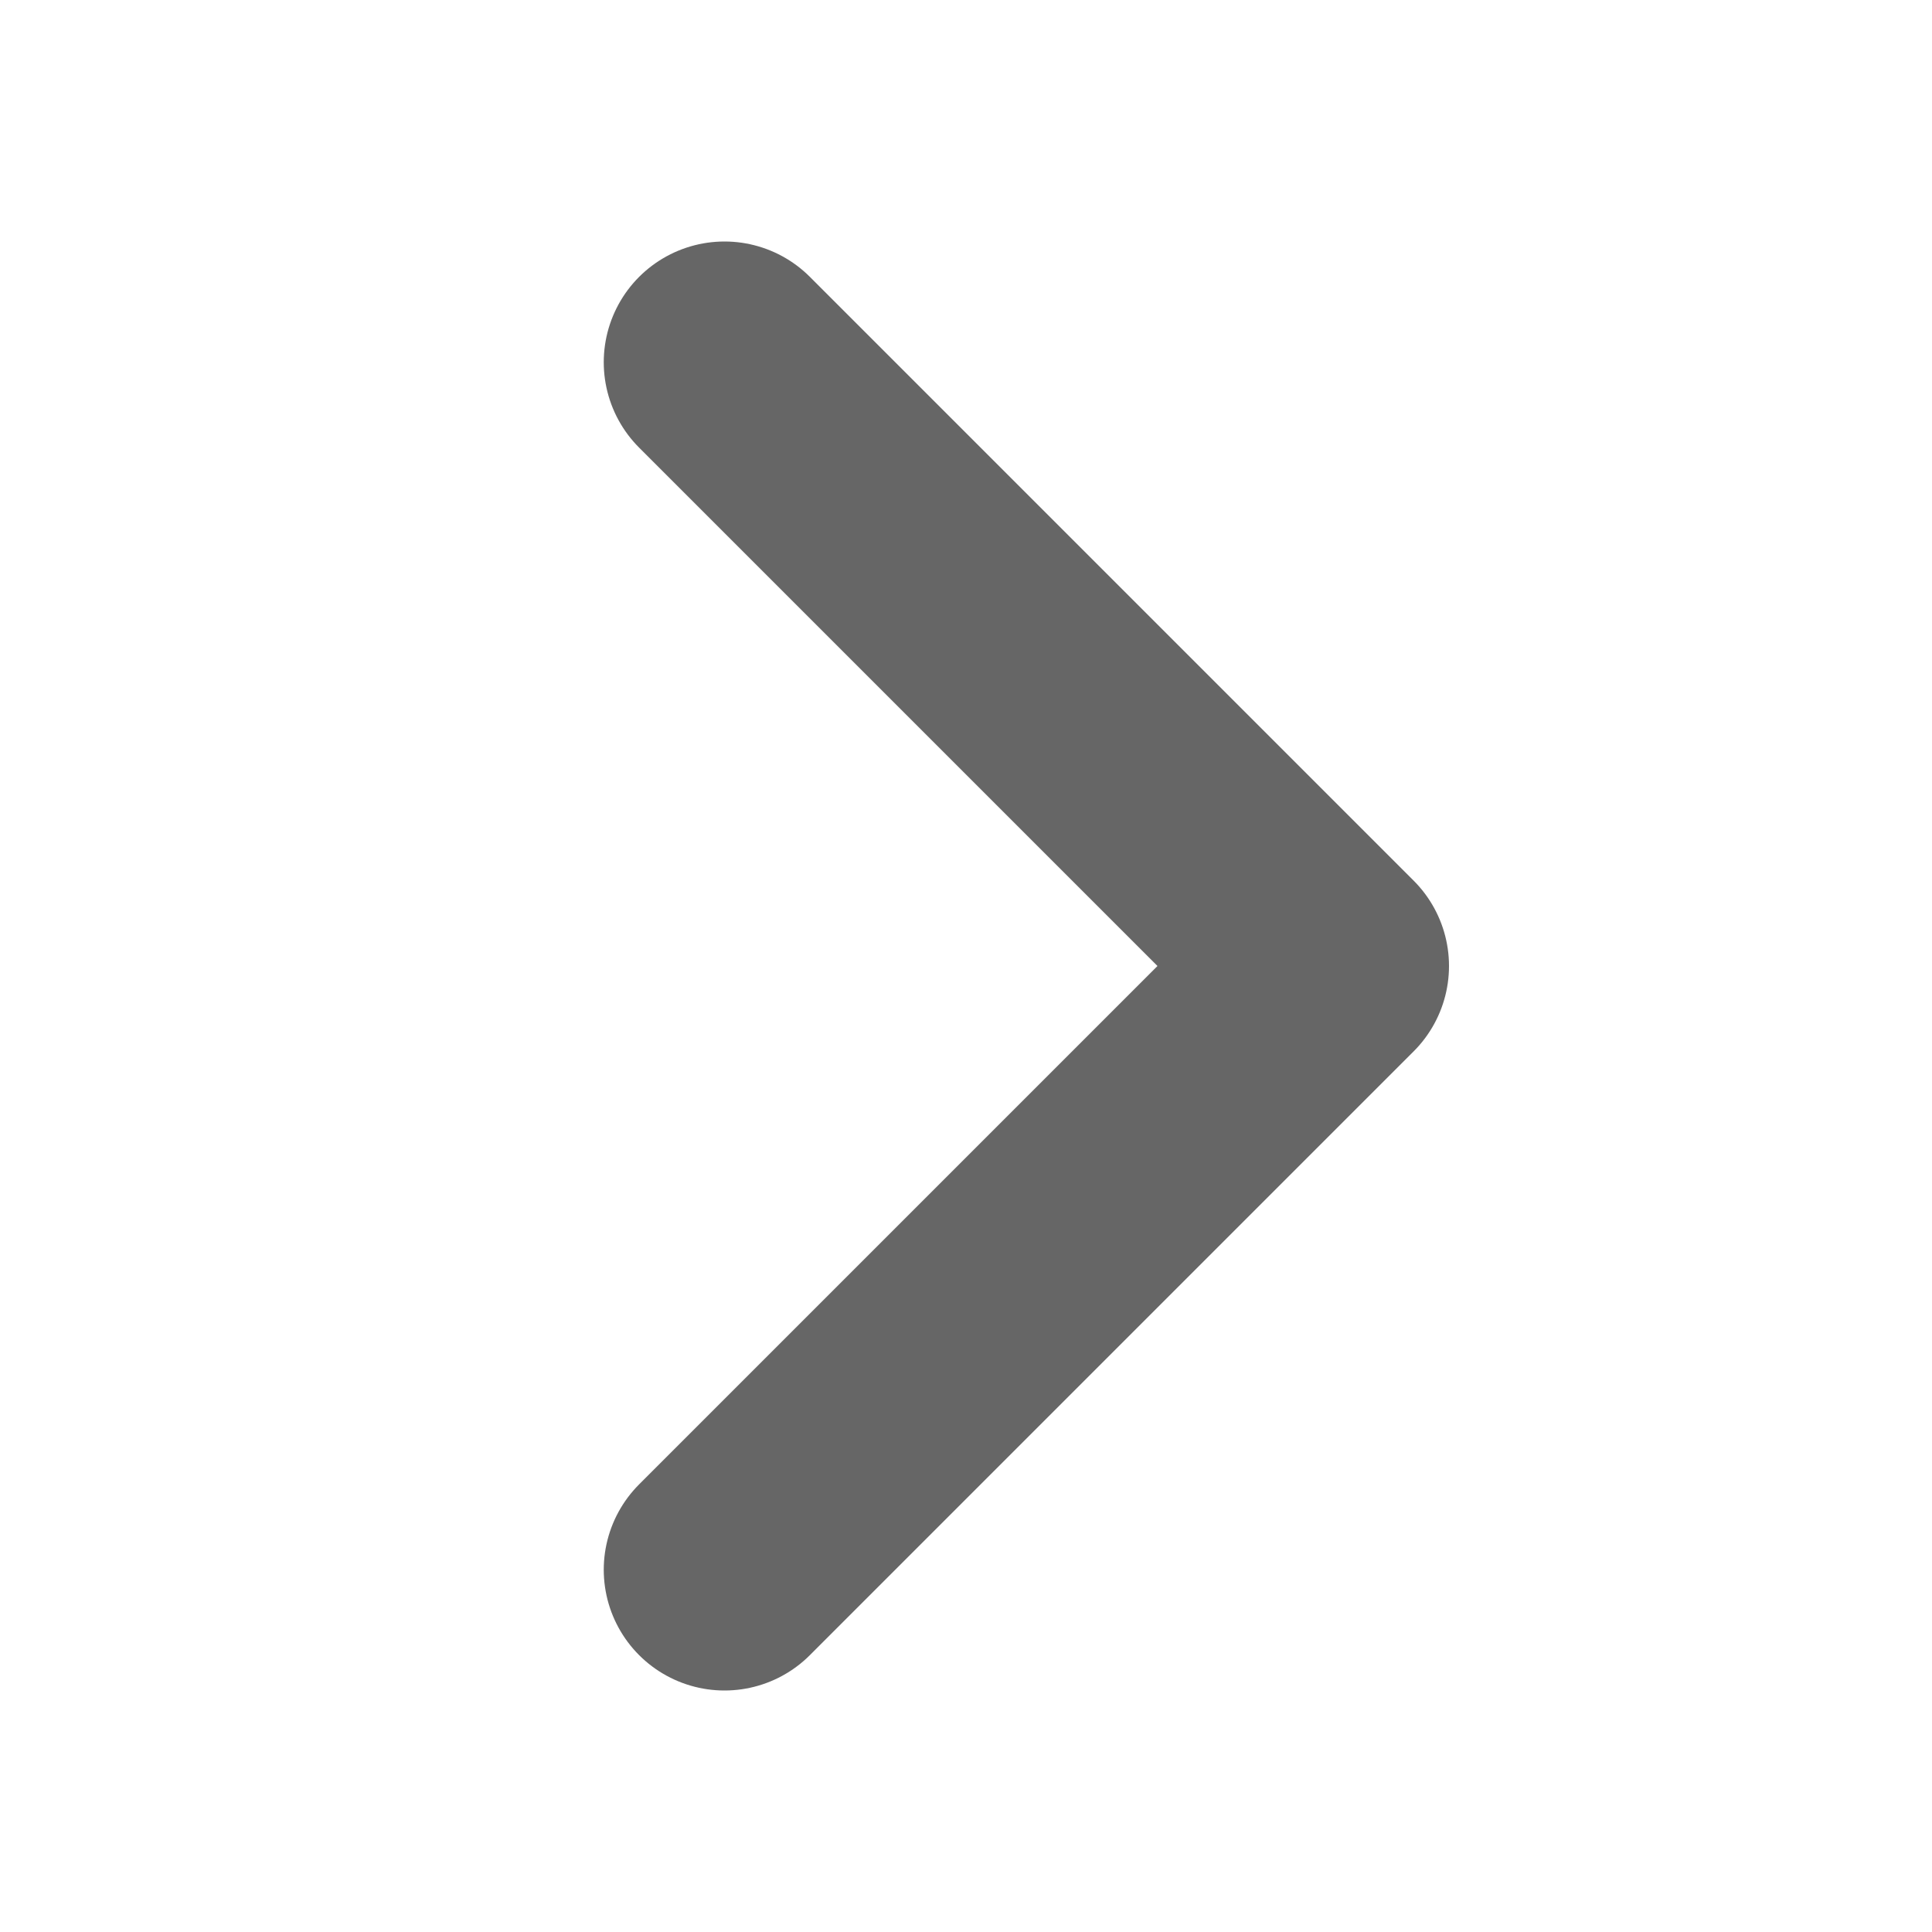
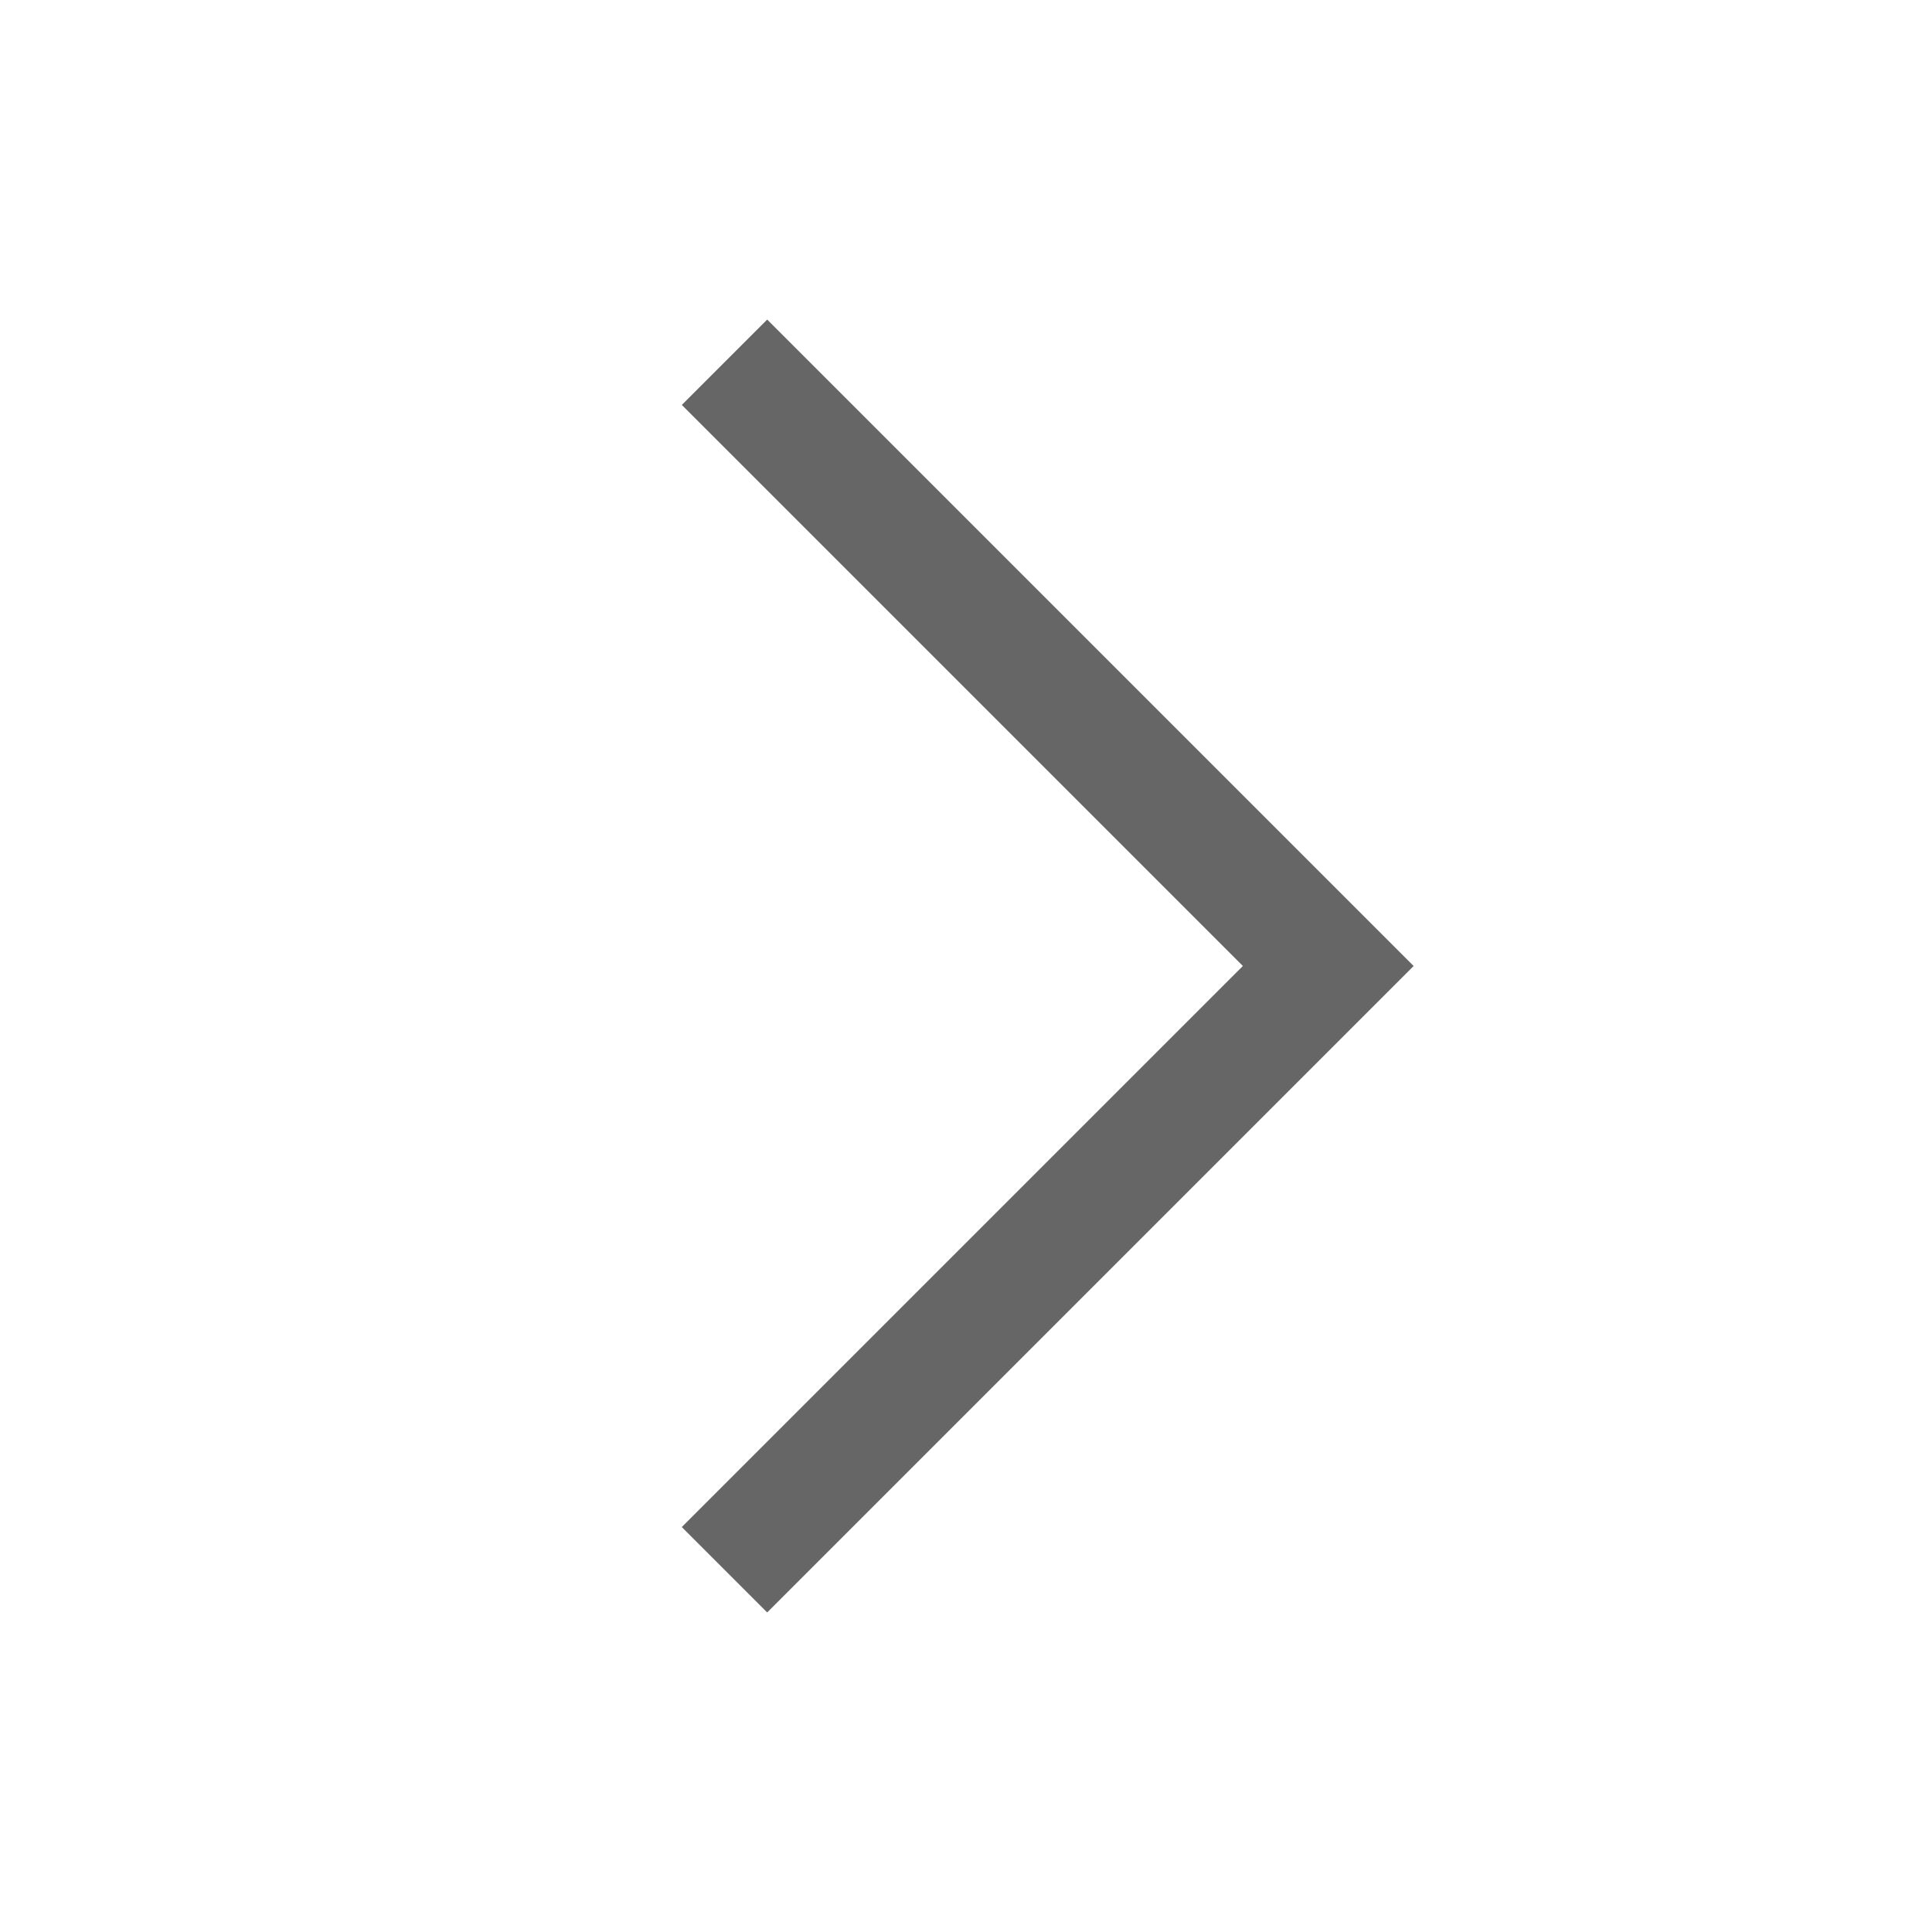
<svg xmlns="http://www.w3.org/2000/svg" width="16" height="16" viewBox="0 0 16 16" fill="none">
-   <path d="M6 3L11 8L6 13" stroke="#666666" stroke-width="2" stroke-linecap="round" stroke-linejoin="round" />
+   <path d="M6 3L11 8L6 13" stroke="#666666" strokeWidth="2" strokeLinecap="round" strokeLinejoin="round" />
</svg>
